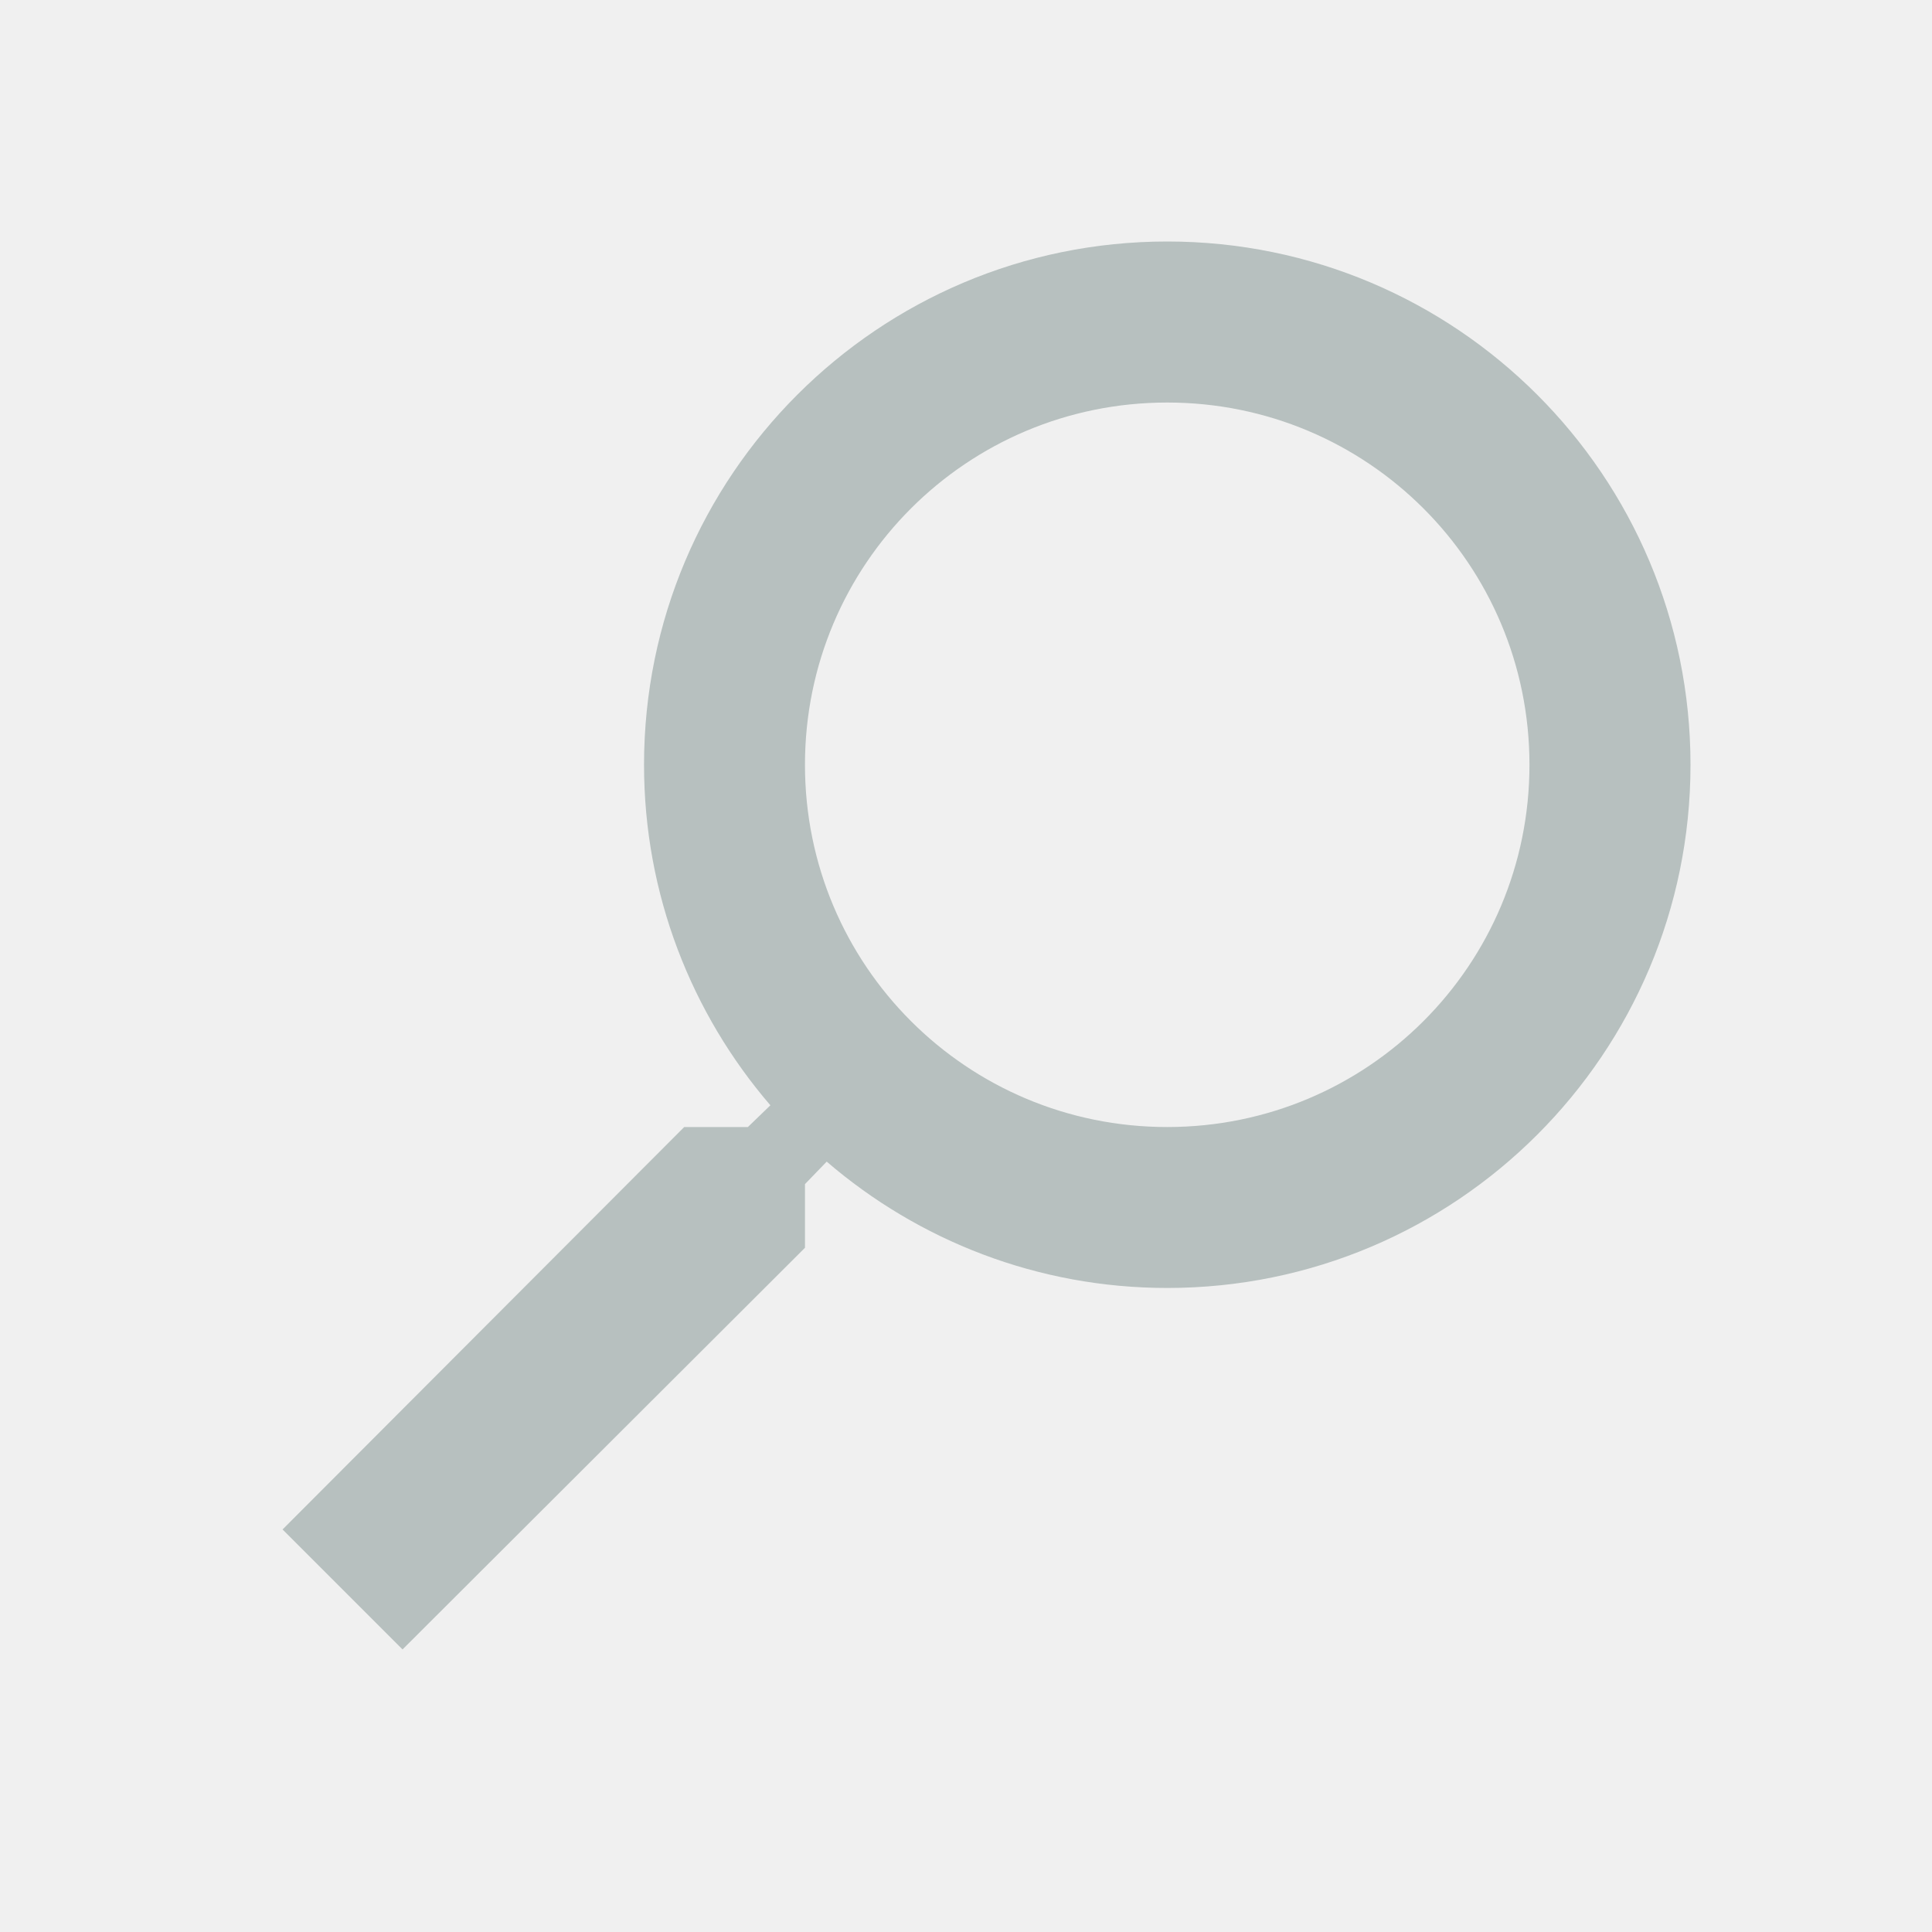
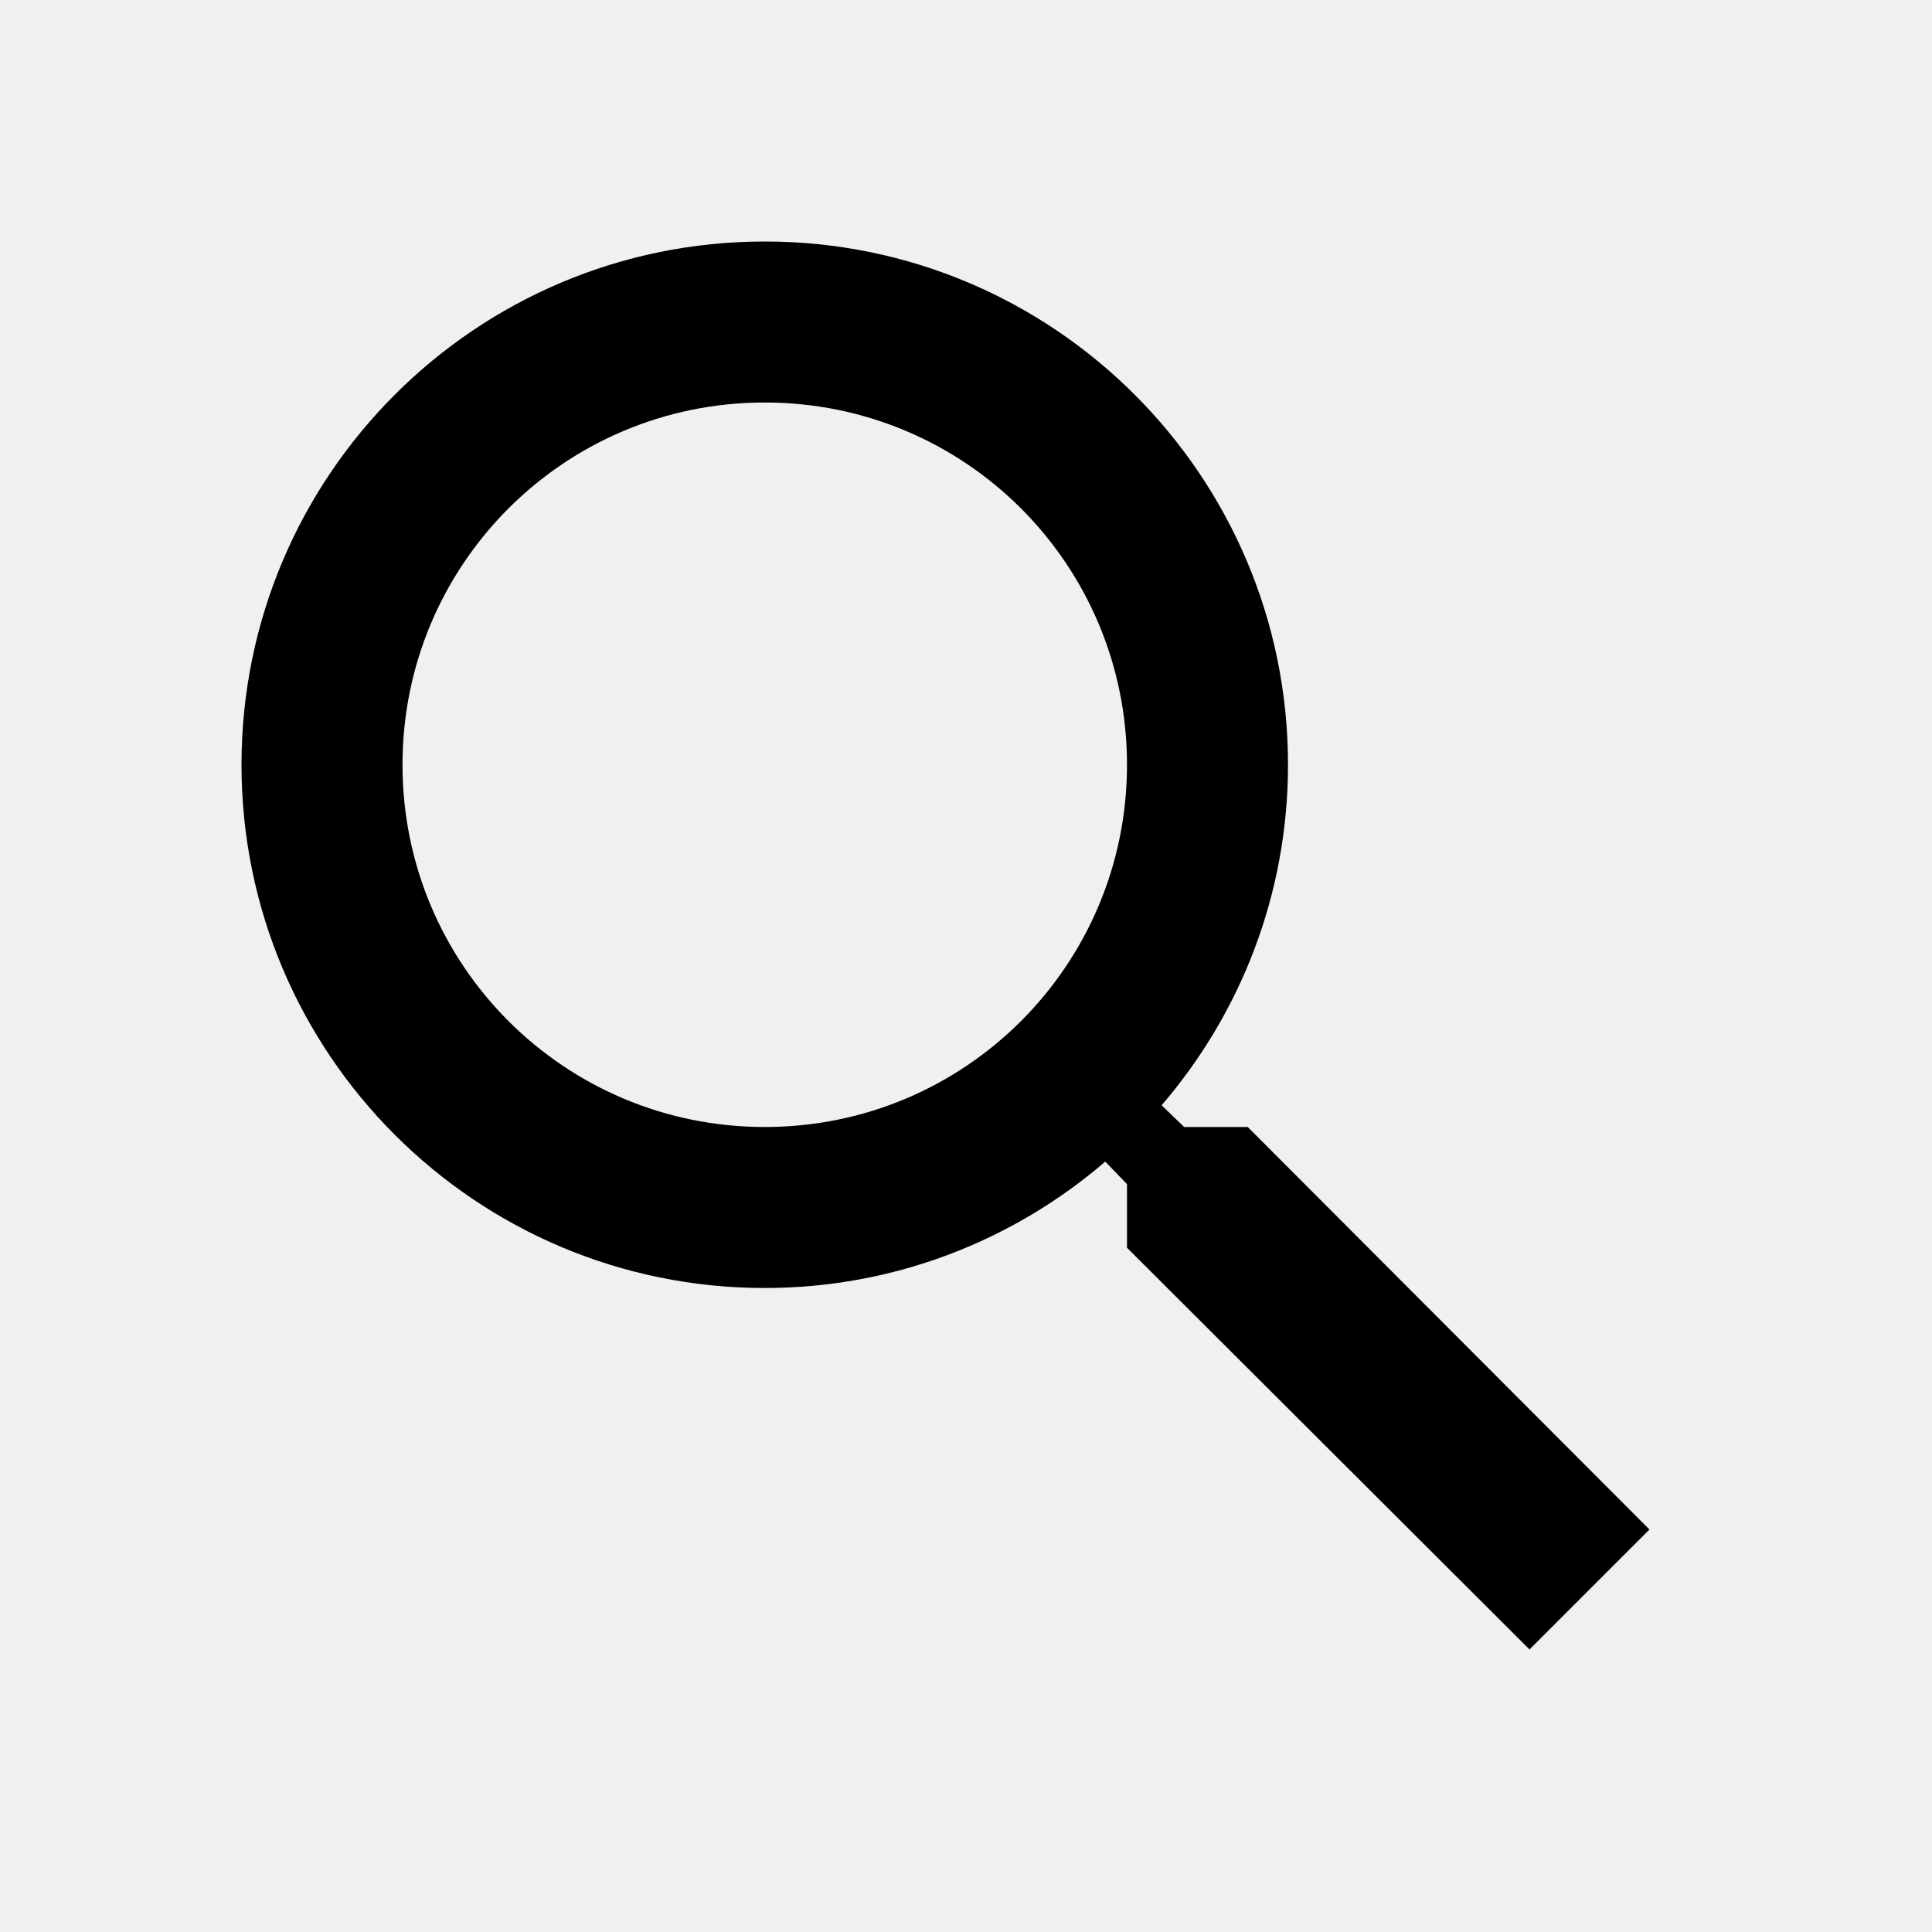
- <svg xmlns="http://www.w3.org/2000/svg" width="20" height="20" viewBox="0 0 20 20" fill="none">
-   <g clip-path="url(#clip0_78_1156)">
-     <path d="M7.083 11.667H7.742L7.975 11.442C7.158 10.492 6.667 9.258 6.667 7.917C6.667 4.925 9.092 2.5 12.083 2.5C15.075 2.5 17.5 4.925 17.5 7.917C17.5 10.908 15.075 13.333 12.083 13.333C10.742 13.333 9.508 12.842 8.558 12.025L8.333 12.258V12.917L4.167 17.075L2.925 15.833L7.083 11.667ZM12.083 11.667C14.158 11.667 15.833 9.992 15.833 7.917C15.833 5.842 14.158 4.167 12.083 4.167C10.008 4.167 8.333 5.842 8.333 7.917C8.333 9.992 10.008 11.667 12.083 11.667Z" fill="#B7C0BF" />
+ <svg xmlns="http://www.w3.org/2000/svg" width="96" height="96" viewBox="0 0 96 96" fill="none">
+   <g clip-path="url(#clip0_206_542)">
+     <path d="M62 56H58.84L57.72 54.92C61.64 50.36 64 44.44 64 38C64 23.64 52.36 12 38 12C23.64 12 12 23.64 12 38C12 52.36 23.64 64 38 64C44.44 64 50.36 61.64 54.92 57.72L56 58.84V62L76 81.96L81.96 76L62 56ZM38 56C28.04 56 20 47.96 20 38C20 28.04 28.04 20 38 20C47.96 20 56 28.04 56 38C56 47.96 47.96 56 38 56Z" fill="black" />
  </g>
  <defs>
-     <clipPath id="clip0_78_1156">
-       <rect width="20" height="20" fill="white" transform="matrix(-1 0 0 1 20 0)" />
+     <clipPath id="clip0_206_542">
+       <rect width="96" height="96" fill="white" />
    </clipPath>
  </defs>
</svg>
